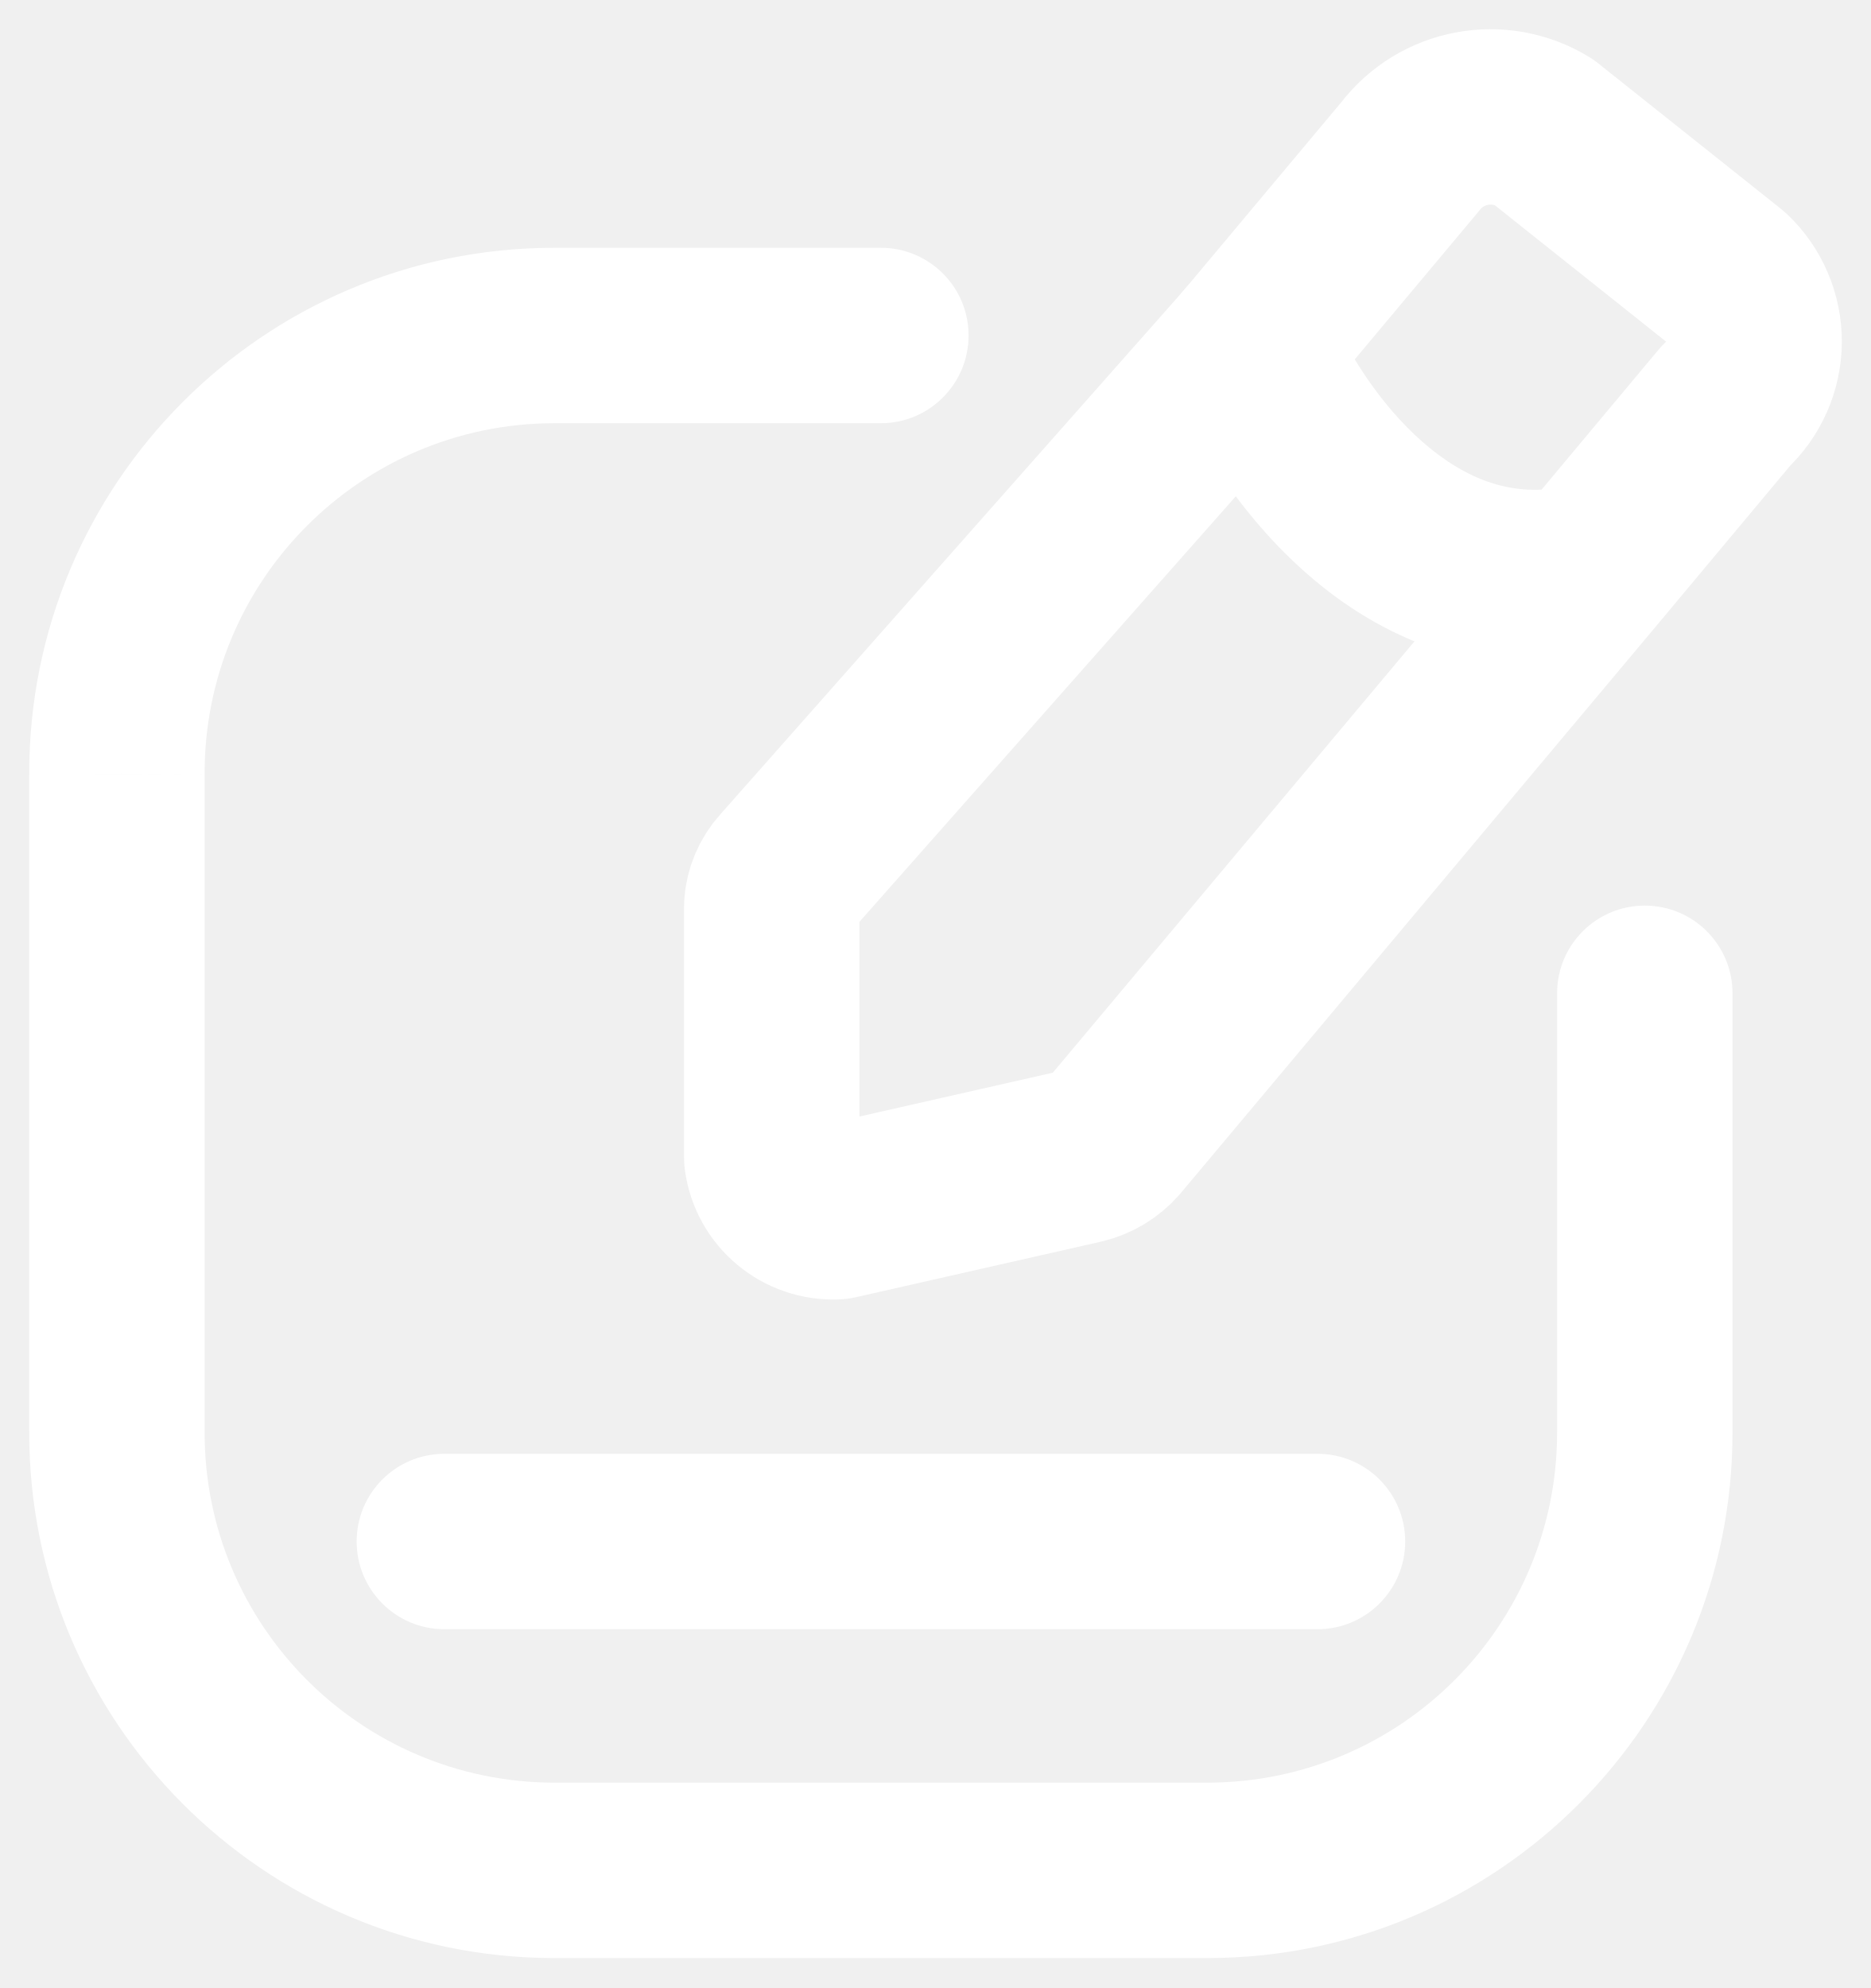
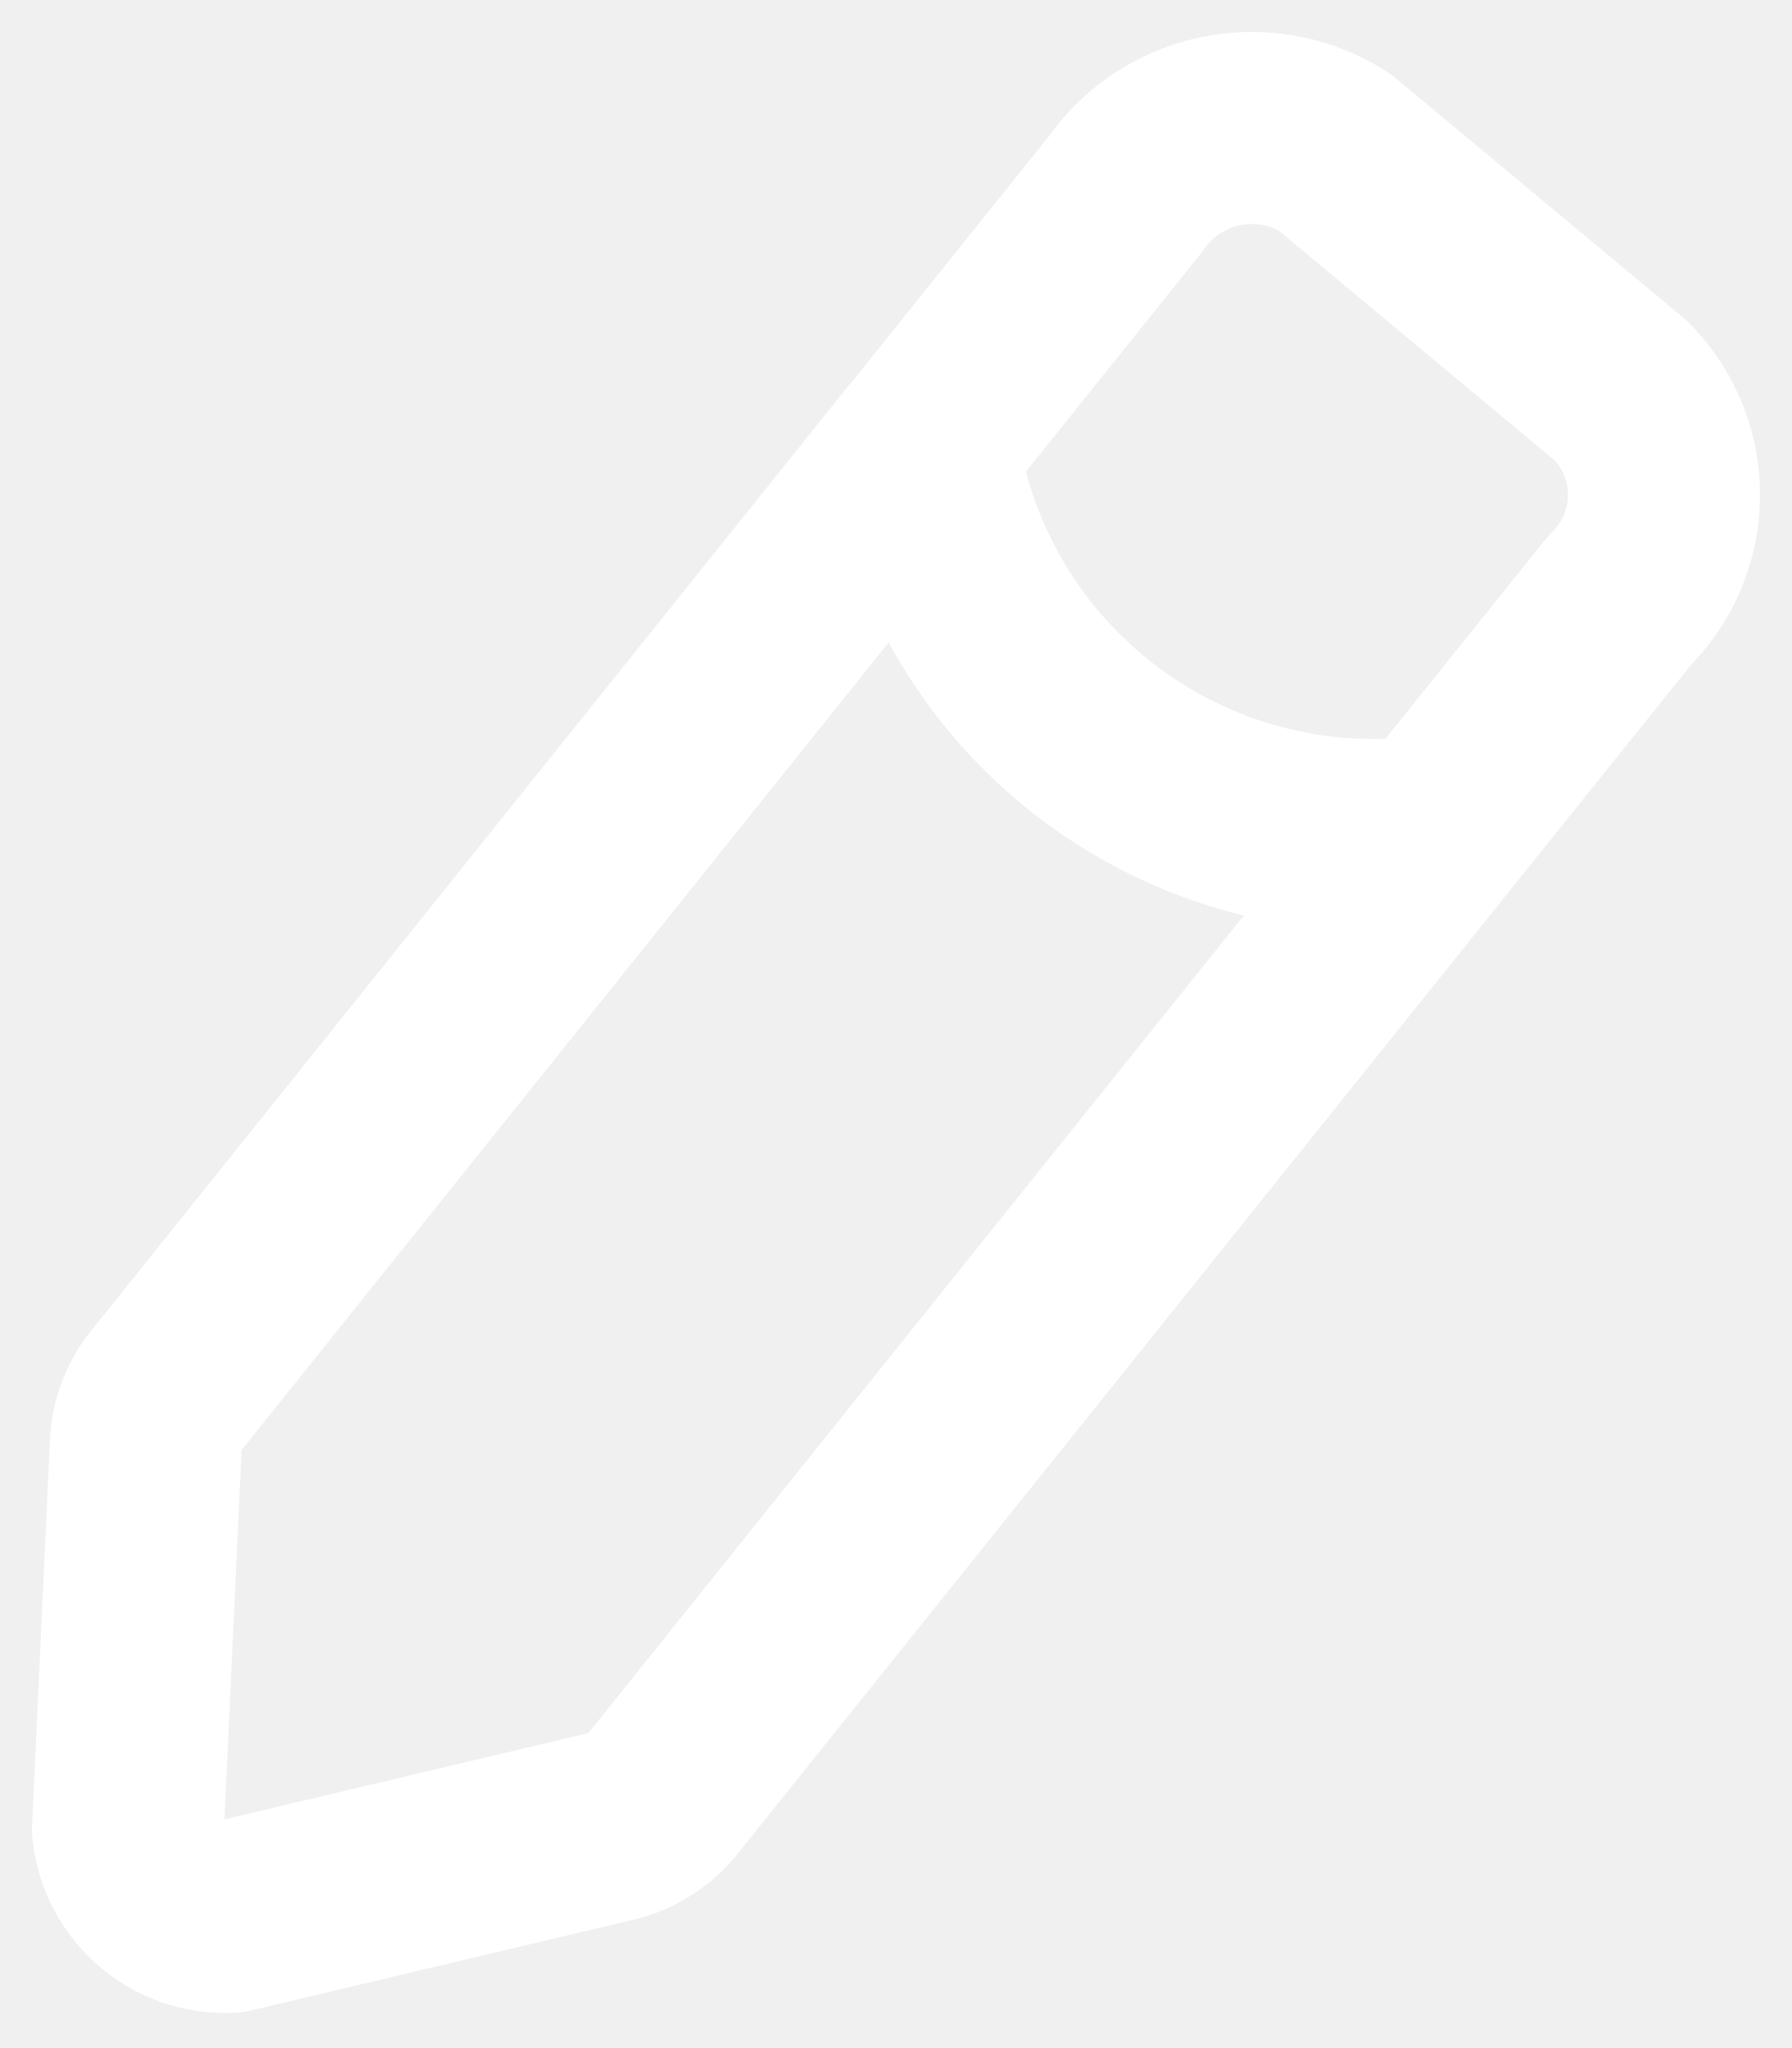
- <svg xmlns="http://www.w3.org/2000/svg" width="16" height="17" viewBox="0 0 16 17" fill="none">
-   <path fill-rule="evenodd" clip-rule="evenodd" d="M13.2 1.128L14.766 2.375C14.917 2.517 15.002 2.716 15.001 2.923C15 3.131 14.912 3.329 14.76 3.47L13.57 4.894L9.521 9.723C9.45 9.804 9.355 9.861 9.251 9.886L7.151 10.362C6.875 10.375 6.635 10.175 6.6 9.902V7.744C6.607 7.64 6.649 7.541 6.719 7.464L10.693 2.971L12.057 1.342C12.326 0.988 12.82 0.895 13.2 1.128Z" stroke="white" stroke-width="1.5" stroke-linecap="round" stroke-linejoin="round" />
-   <path d="M7.533 3.619C7.947 3.619 8.283 3.283 8.283 2.869C8.283 2.454 7.947 2.119 7.533 2.119V3.619ZM4.733 2.869L4.733 2.119L4.731 2.119L4.733 2.869ZM1 6.619L1.75 6.619L1.75 6.617L1 6.619ZM1 12.244L1.75 12.245V12.244H1ZM4.733 15.994L4.731 16.744H4.733V15.994ZM10.333 15.994L10.333 16.744L10.335 16.744L10.333 15.994ZM14.066 12.244L13.316 12.244L13.316 12.245L14.066 12.244ZM14.816 8.494C14.816 8.079 14.48 7.744 14.066 7.744C13.652 7.744 13.316 8.079 13.316 8.494H14.816ZM11.386 2.684C11.228 2.302 10.79 2.119 10.407 2.277C10.024 2.435 9.842 2.874 10 3.257L11.386 2.684ZM13.732 5.622C14.136 5.533 14.392 5.132 14.302 4.728C14.213 4.323 13.813 4.068 13.408 4.157L13.732 5.622ZM3.8 12.432C3.386 12.432 3.05 12.767 3.05 13.182C3.05 13.596 3.386 13.932 3.8 13.932V12.432ZM11.267 13.932C11.681 13.932 12.017 13.596 12.017 13.182C12.017 12.767 11.681 12.432 11.267 12.432V13.932ZM7.533 2.119H4.733V3.619H7.533V2.119ZM4.731 2.119C2.251 2.125 0.245 4.14 0.25 6.62L1.75 6.617C1.746 4.965 3.083 3.623 4.735 3.619L4.731 2.119ZM0.25 6.619V12.244H1.75V6.619H0.25ZM0.25 12.242C0.245 14.722 2.251 16.738 4.731 16.744L4.735 15.244C3.083 15.24 1.746 13.897 1.75 12.245L0.25 12.242ZM4.733 16.744H10.333V15.244H4.733V16.744ZM10.335 16.744C12.815 16.738 14.821 14.722 14.816 12.242L13.316 12.245C13.319 13.897 11.983 15.24 10.331 15.244L10.335 16.744ZM14.816 12.244V8.494H13.316V12.244H14.816ZM10 3.257C10.195 3.729 10.592 4.398 11.187 4.915C11.794 5.444 12.668 5.857 13.732 5.622L13.408 4.157C12.943 4.26 12.539 4.104 12.171 3.784C11.79 3.452 11.513 2.992 11.386 2.684L10 3.257ZM3.8 13.932H11.267V12.432H3.8V13.932Z" fill="white" />
+ <svg xmlns="http://www.w3.org/2000/svg" width="14" height="16" viewBox="0 0 14 16" fill="none">
+   <path d="M7.794 3.959C8.053 3.636 8.001 3.164 7.678 2.905C7.355 2.645 6.883 2.697 6.624 3.021L7.794 3.959ZM1.311 10.849L1.879 11.338C1.885 11.332 1.891 11.325 1.896 11.318L1.311 10.849ZM1.14 11.267L0.391 11.218L0.391 11.232L1.14 11.267ZM1 14.29L0.251 14.255C0.249 14.292 0.25 14.33 0.254 14.367L1 14.29ZM1.787 14.977L1.812 15.726C1.862 15.725 1.911 15.718 1.96 15.707L1.787 14.977ZM4.787 14.266L4.96 14.996L4.972 14.993L4.787 14.266ZM5.172 14.022L5.751 14.499L5.757 14.491L5.172 14.022ZM11.797 6.959C12.056 6.636 12.004 6.164 11.681 5.905C11.358 5.646 10.886 5.697 10.627 6.021L11.797 6.959ZM6.627 3.021C6.368 3.344 6.42 3.816 6.743 4.075C7.066 4.334 7.538 4.282 7.797 3.959L6.627 3.021ZM8.8 1.51L9.385 1.979C9.395 1.967 9.404 1.954 9.413 1.941L8.8 1.51ZM10.429 1.19L10.909 0.613C10.885 0.593 10.86 0.575 10.834 0.558L10.429 1.19ZM12.666 3.052L13.197 2.522C13.181 2.506 13.164 2.49 13.146 2.475L12.666 3.052ZM13.003 3.873L13.753 3.877L13.753 3.877L13.003 3.873ZM12.657 4.69L12.132 4.154C12.111 4.175 12.091 4.197 12.072 4.22L12.657 4.69ZM10.627 6.02C10.368 6.343 10.419 6.815 10.742 7.075C11.066 7.334 11.538 7.282 11.797 6.959L10.627 6.02ZM7.954 3.379C7.892 2.969 7.51 2.687 7.101 2.748C6.691 2.809 6.409 3.191 6.47 3.601L7.954 3.379ZM11.313 7.233C11.723 7.177 12.011 6.799 11.955 6.389C11.899 5.978 11.521 5.691 11.111 5.747L11.313 7.233ZM6.624 3.021L0.726 10.38L1.896 11.318L7.794 3.959L6.624 3.021ZM0.743 10.359C0.536 10.6 0.412 10.901 0.392 11.218L1.888 11.316C1.888 11.324 1.885 11.332 1.879 11.338L0.743 10.359ZM0.391 11.232L0.251 14.255L1.749 14.325L1.889 11.302L0.391 11.232ZM0.254 14.367C0.336 15.159 1.016 15.752 1.812 15.726L1.762 14.227C1.759 14.227 1.758 14.227 1.757 14.226C1.755 14.226 1.753 14.225 1.751 14.223C1.75 14.222 1.748 14.22 1.748 14.219C1.747 14.217 1.746 14.216 1.746 14.213L0.254 14.367ZM1.96 15.707L4.96 14.995L4.614 13.536L1.614 14.247L1.96 15.707ZM4.972 14.993C5.277 14.915 5.55 14.742 5.751 14.499L4.593 13.544C4.596 13.542 4.599 13.54 4.602 13.539L4.972 14.993ZM5.757 14.491L11.797 6.959L10.627 6.021L4.587 13.553L5.757 14.491ZM7.797 3.959L9.385 1.979L8.215 1.041L6.627 3.021L7.797 3.959ZM9.413 1.941C9.552 1.744 9.821 1.691 10.024 1.821L10.834 0.558C9.954 -0.005 8.787 0.224 8.187 1.078L9.413 1.941ZM9.949 1.766L12.186 3.628L13.146 2.475L10.909 0.613L9.949 1.766ZM12.135 3.582C12.211 3.658 12.254 3.761 12.253 3.869L13.753 3.877C13.756 3.369 13.556 2.881 13.197 2.522L12.135 3.582ZM12.253 3.869C12.252 3.976 12.209 4.079 12.132 4.154L13.182 5.225C13.545 4.87 13.75 4.384 13.753 3.877L12.253 3.869ZM12.072 4.22L10.627 6.02L11.797 6.959L13.242 5.159L12.072 4.22ZM6.47 3.601C6.82 5.932 8.977 7.55 11.313 7.233L11.111 5.747C9.588 5.954 8.181 4.899 7.954 3.379L6.47 3.601Z" fill="white" />
</svg>
